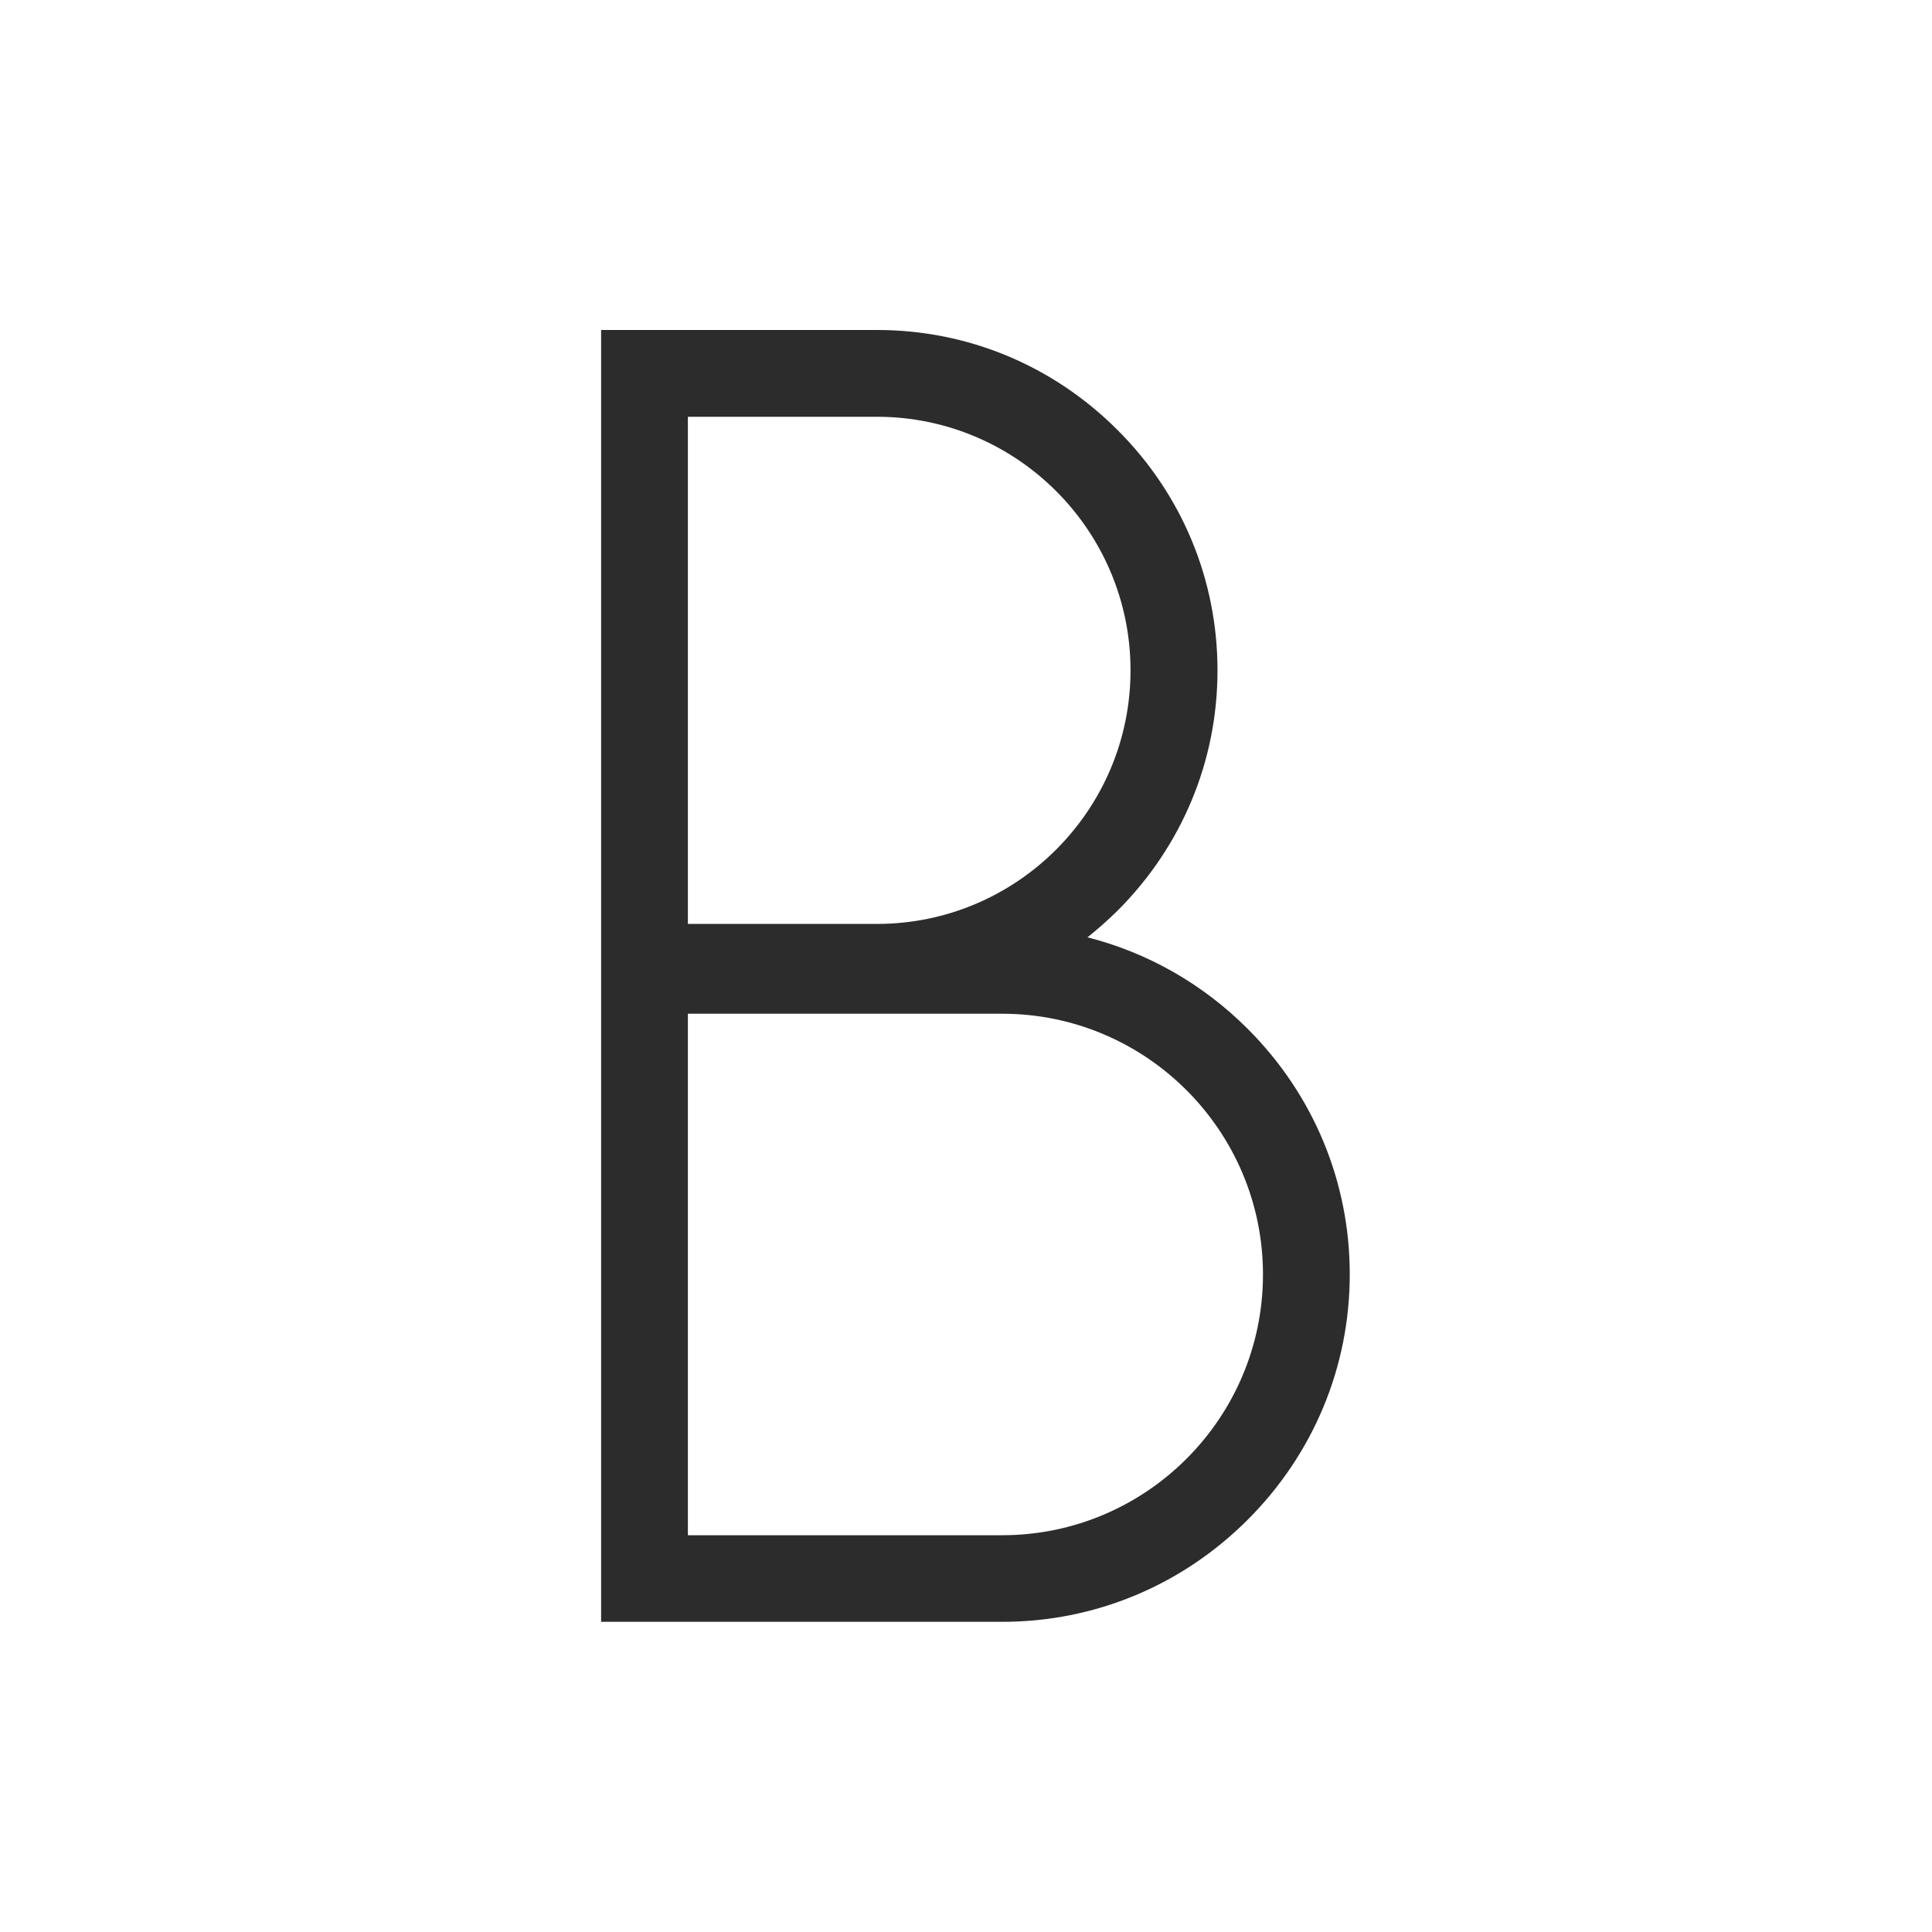
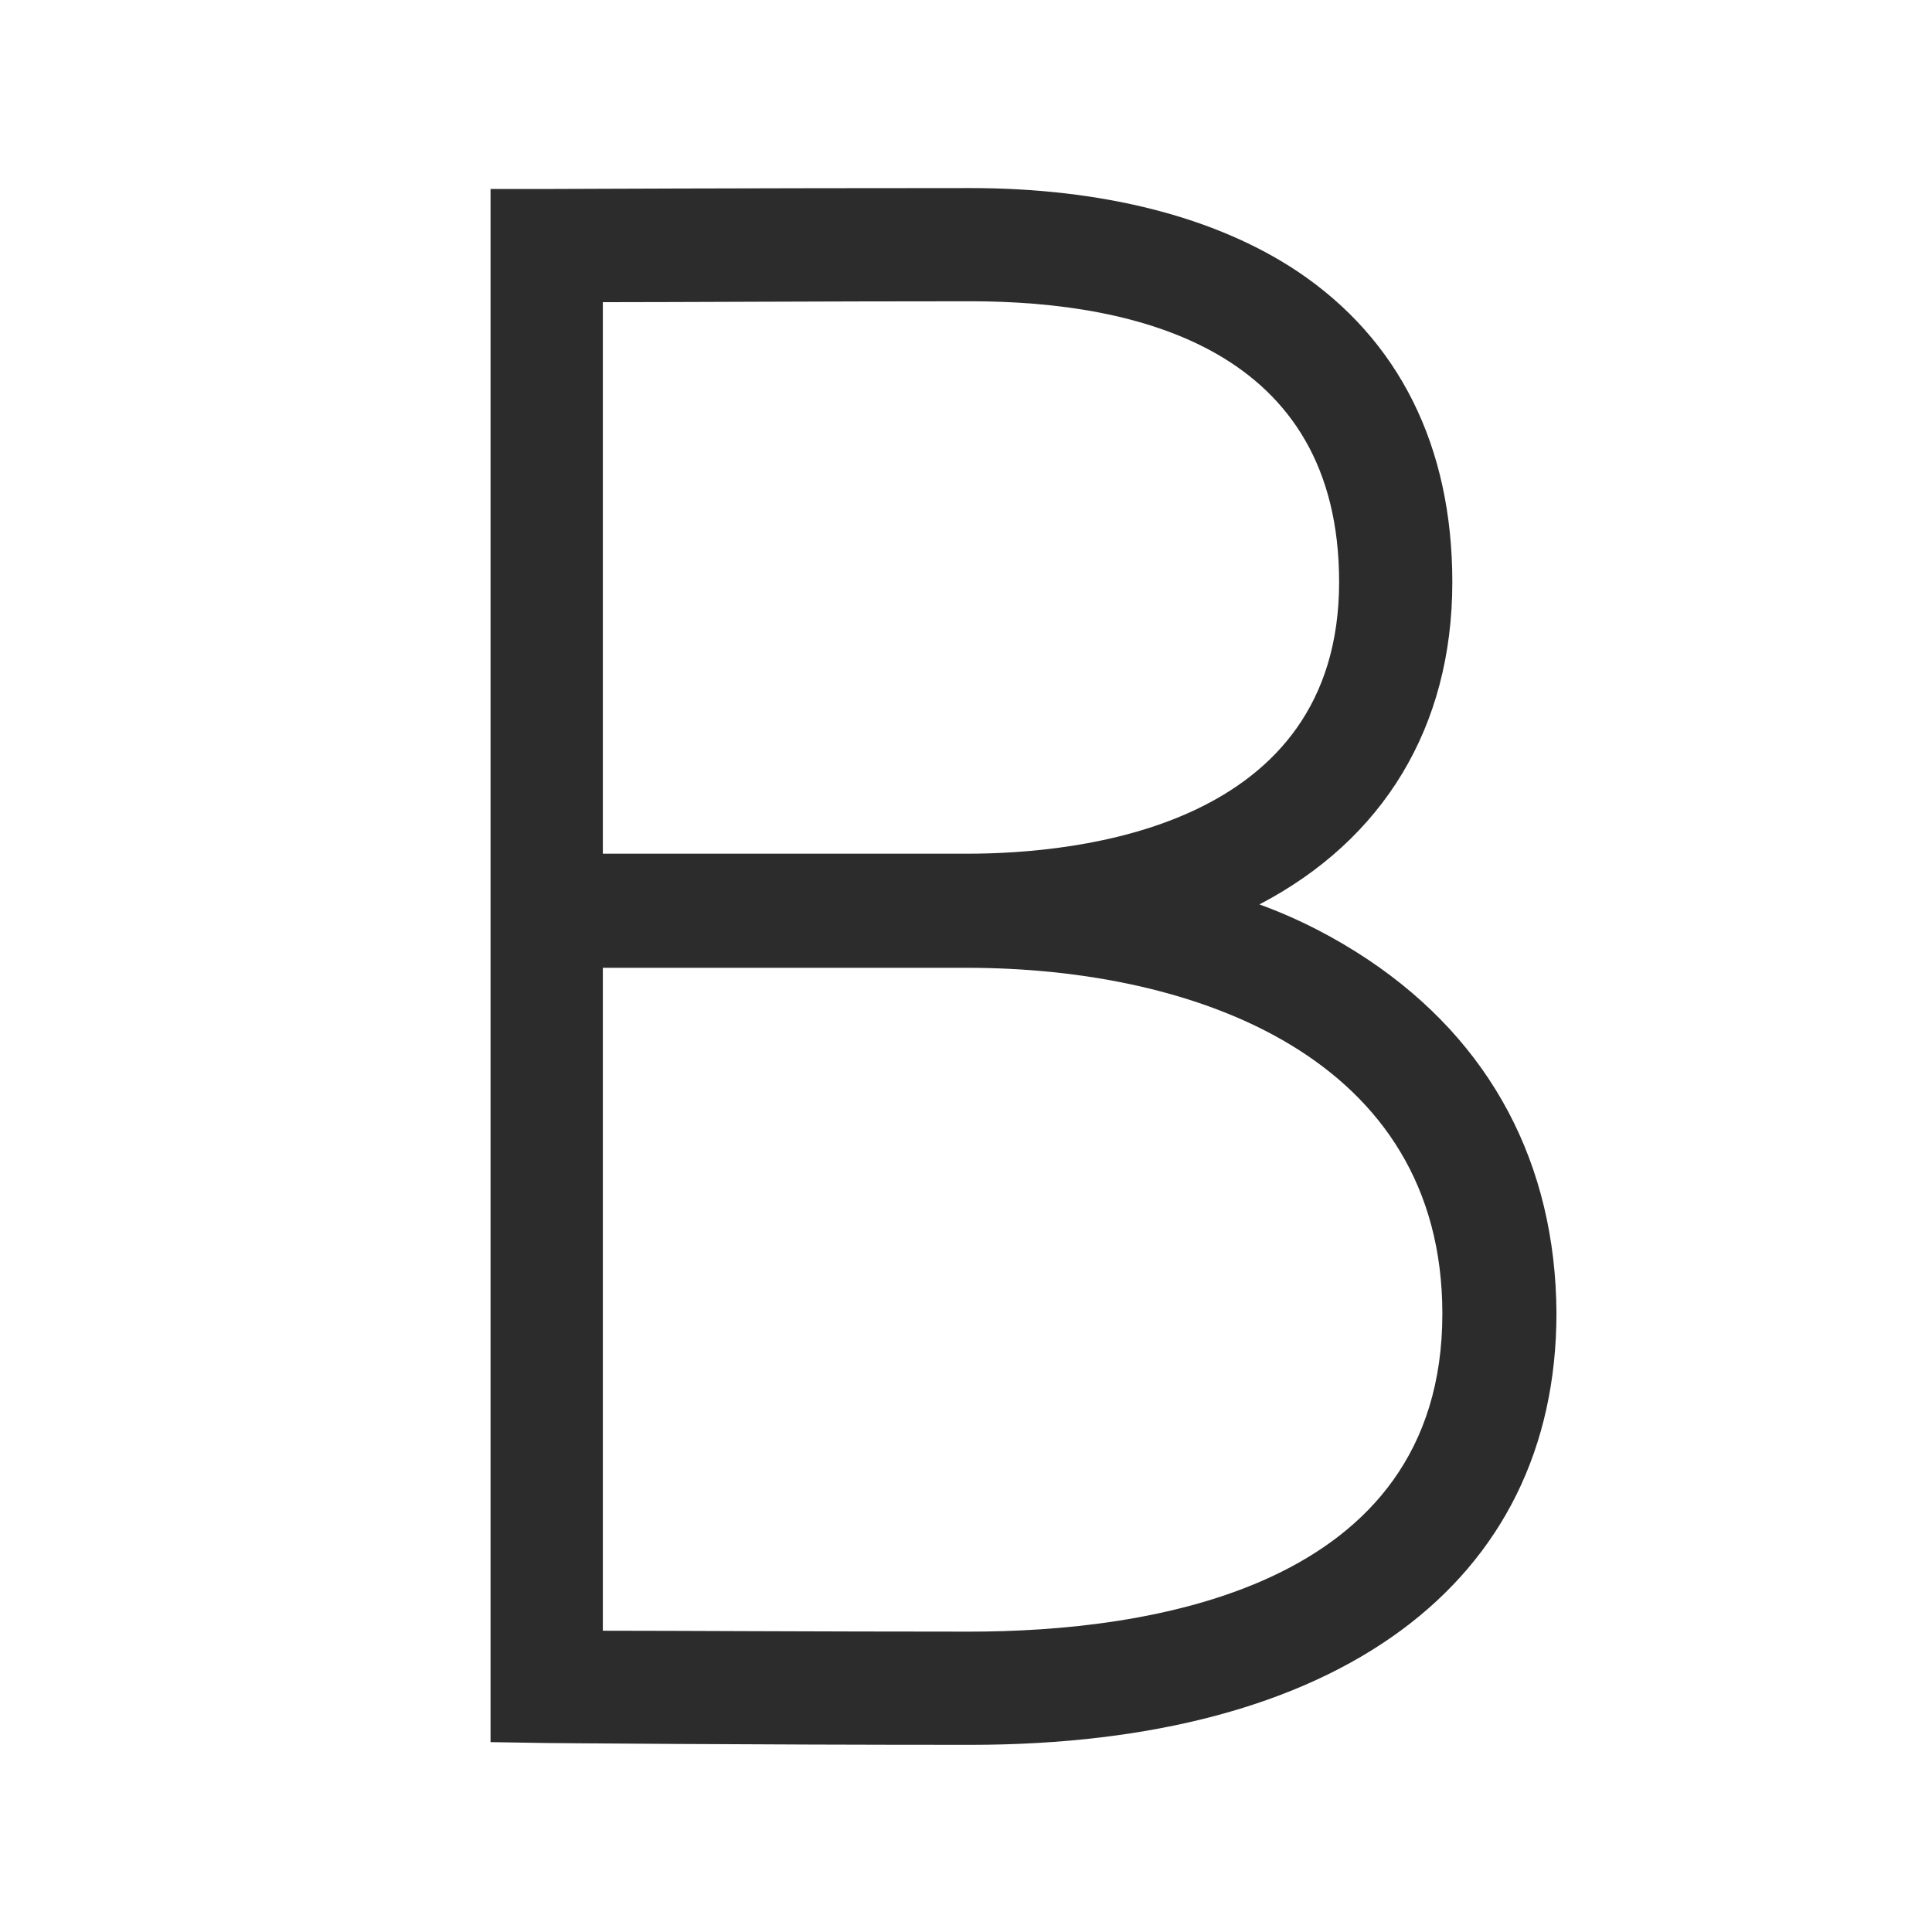
- <svg xmlns="http://www.w3.org/2000/svg" t="1745409345933" class="icon" viewBox="0 0 1024 1024" version="1.1" p-id="10461" width="32" height="32">
-   <path d="M318.6 174.9V859.6h212.6c49 0 95.2-19.2 130.1-54.1s54.1-81.1 54.1-130.1-19.2-95.2-54.1-130.1c-23.9-23.9-53.1-40.4-84.9-48.5 5.5-4.4 10.8-9.1 15.9-14.1 34.2-34.2 53-79.4 53-127.4s-18.8-93.3-53-127.4c-34.2-34.2-79.4-53-127.4-53H318.6z m46 46h100.2c74.1 0 134.4 60.3 134.4 134.4 0 74.1-60.3 134.4-134.4 134.4H364.6V220.9z m166.6 592.8H364.6V537.3h166.6c76.2 0 138.2 62 138.2 138.2 0 76.2-62 138.2-138.2 138.2z" p-id="10462" fill="#2c2c2c" />
+ <svg xmlns="http://www.w3.org/2000/svg" t="1745499883534" class="icon" viewBox="0 0 1024 1024" version="1.1" p-id="4100" width="32" height="32">
+   <path d="M725.12 508.64c-17.28-11.52-36.48-21.6-57.6-29.28 65.28-34.08 102.24-93.6 102.24-170.88 0-72-28.32-128.64-82.08-164.64-43.2-28.8-103.2-44.16-173.28-44.16-115.68 0-223.68 0.48-224.64 0.48h-29.76v823.2l29.76 0.48c0.96 0 105.6 0.96 224.64 0.96 194.4 0 310.56-85.44 310.56-228.96-0.48-78.72-34.56-143.52-99.84-187.2z m-210.72-348.96c89.28 0 195.36 25.92 195.36 148.8 0 130.08-137.76 144-197.28 144H319.52V160.16c40.32 0 115.68-0.48 194.88-0.48z m-0.48 705.12c-80.64 0-155.04-0.48-194.4-0.48v-351.36h192.96c121.92 0 252 48 252 183.36 0 146.4-156.96 168.48-250.56 168.48z" fill="#2c2c2c" p-id="4101" />
</svg>
